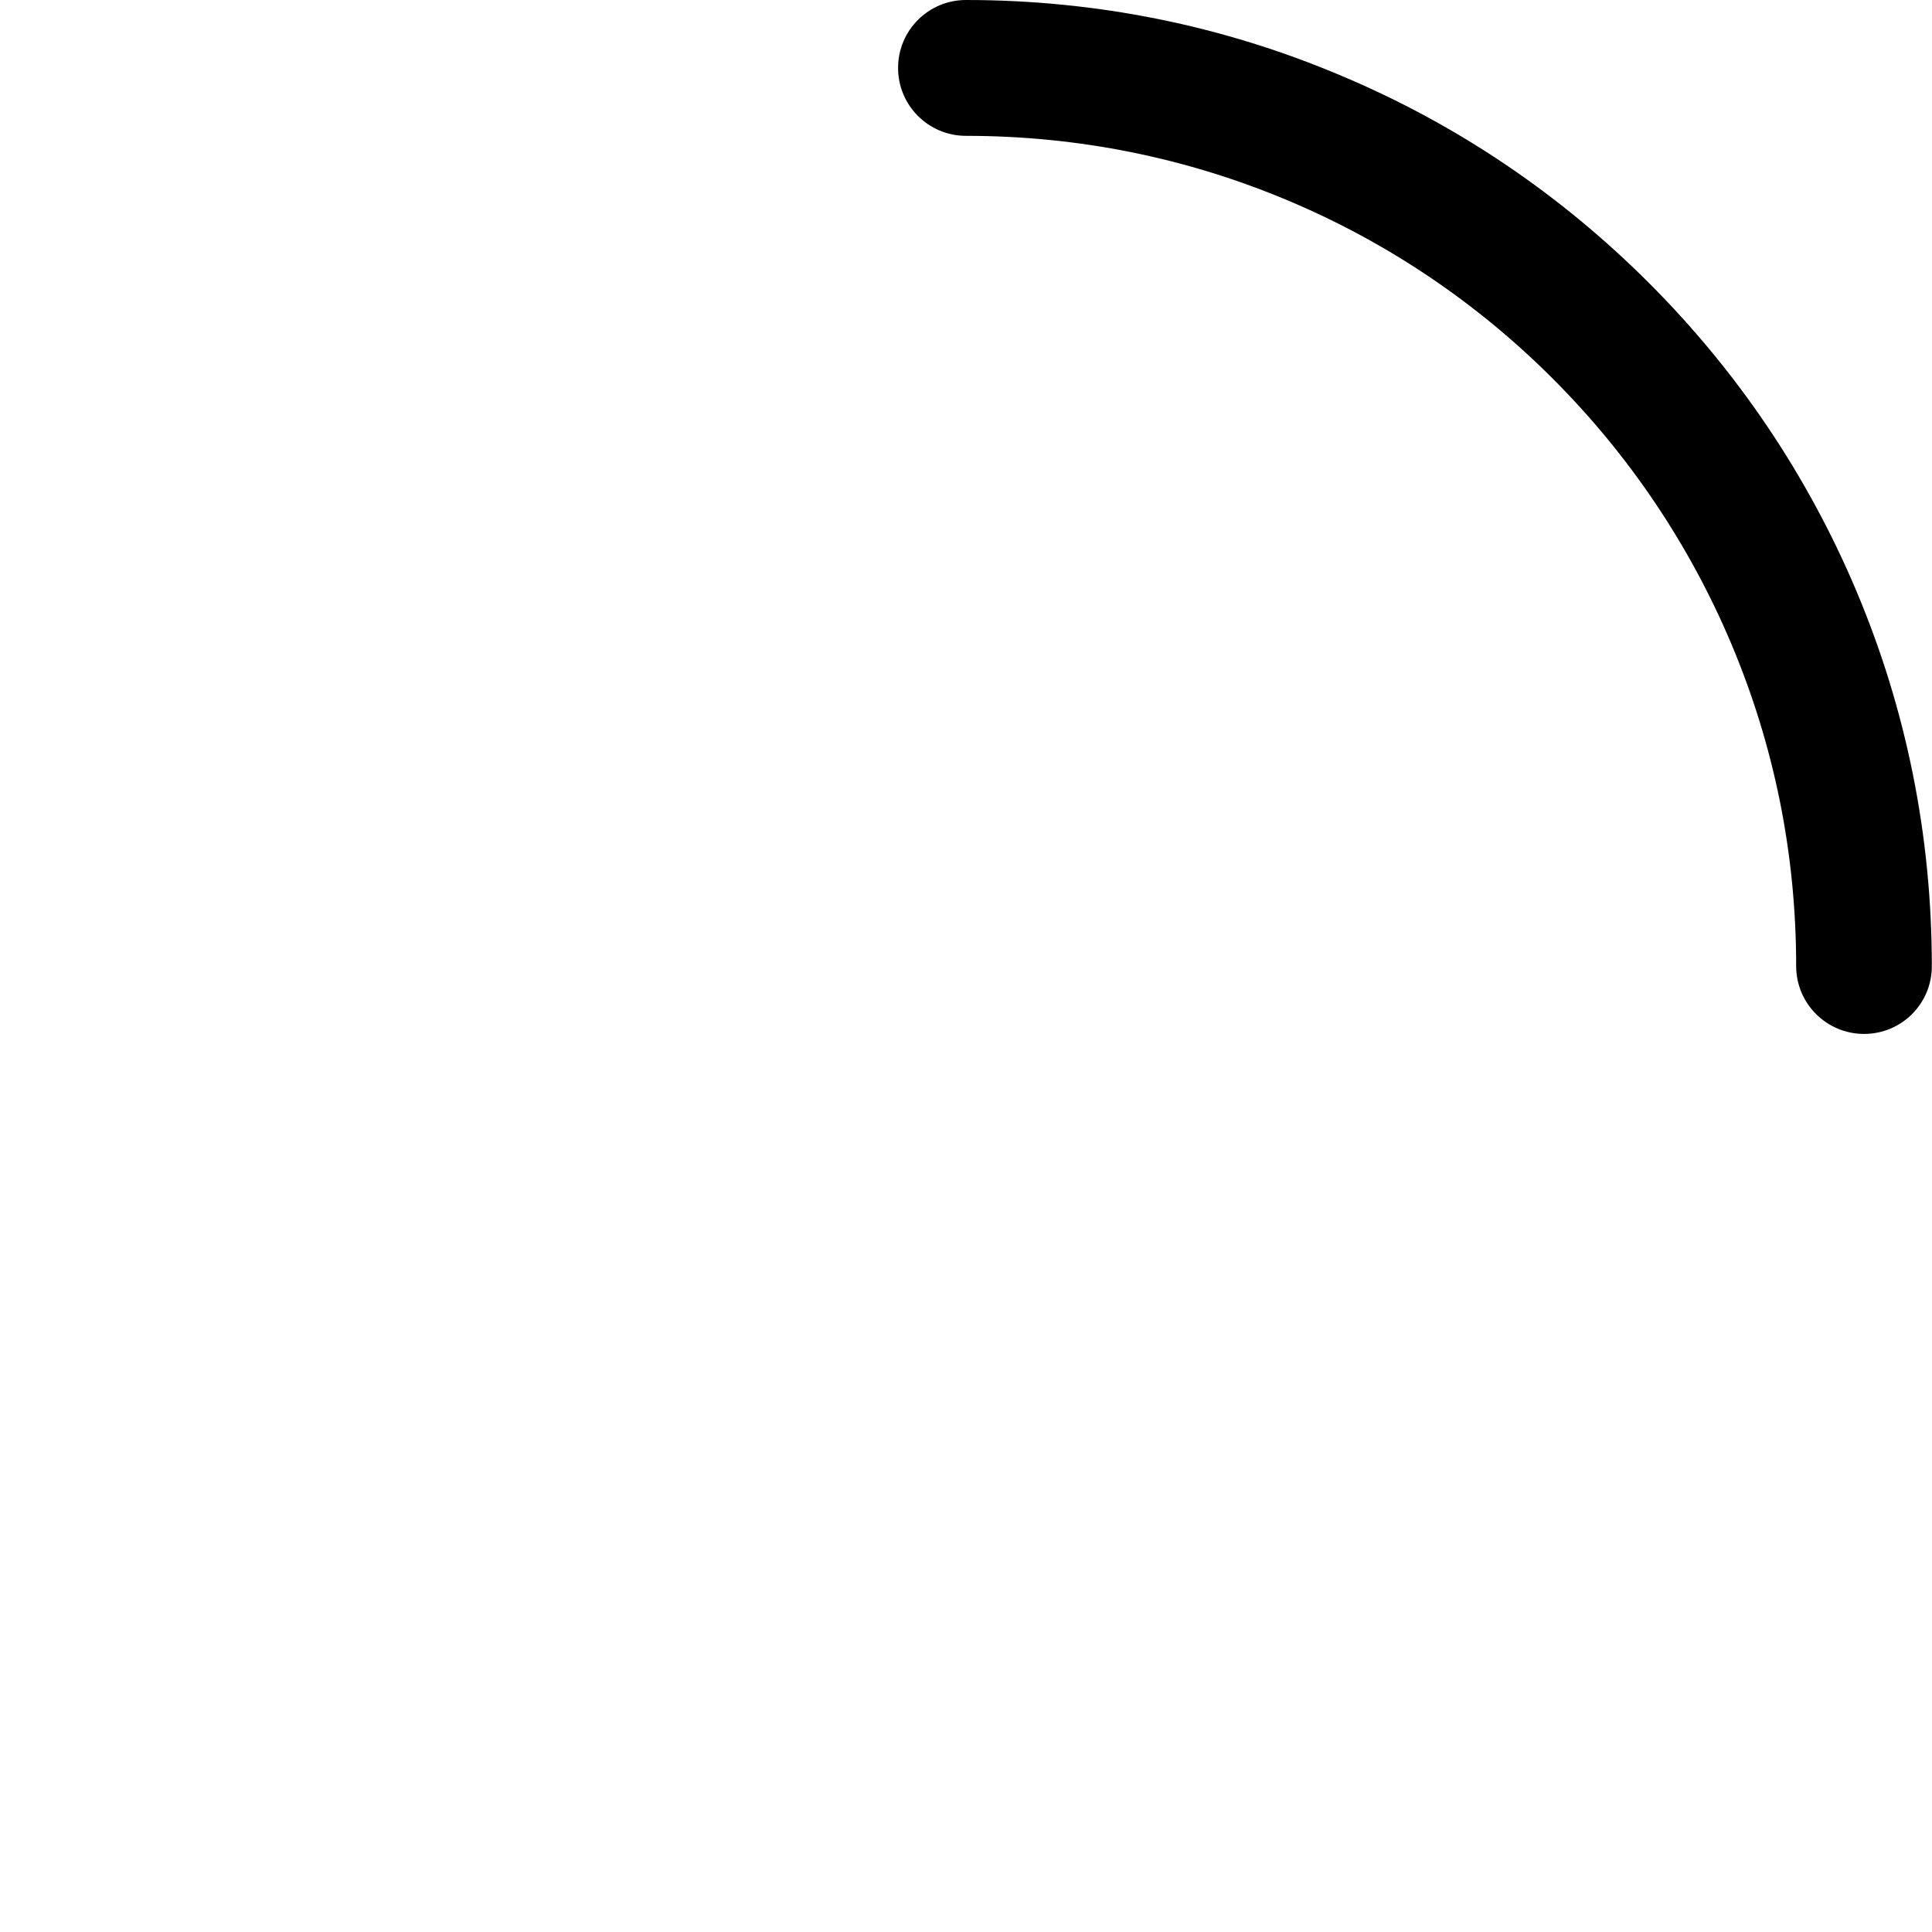
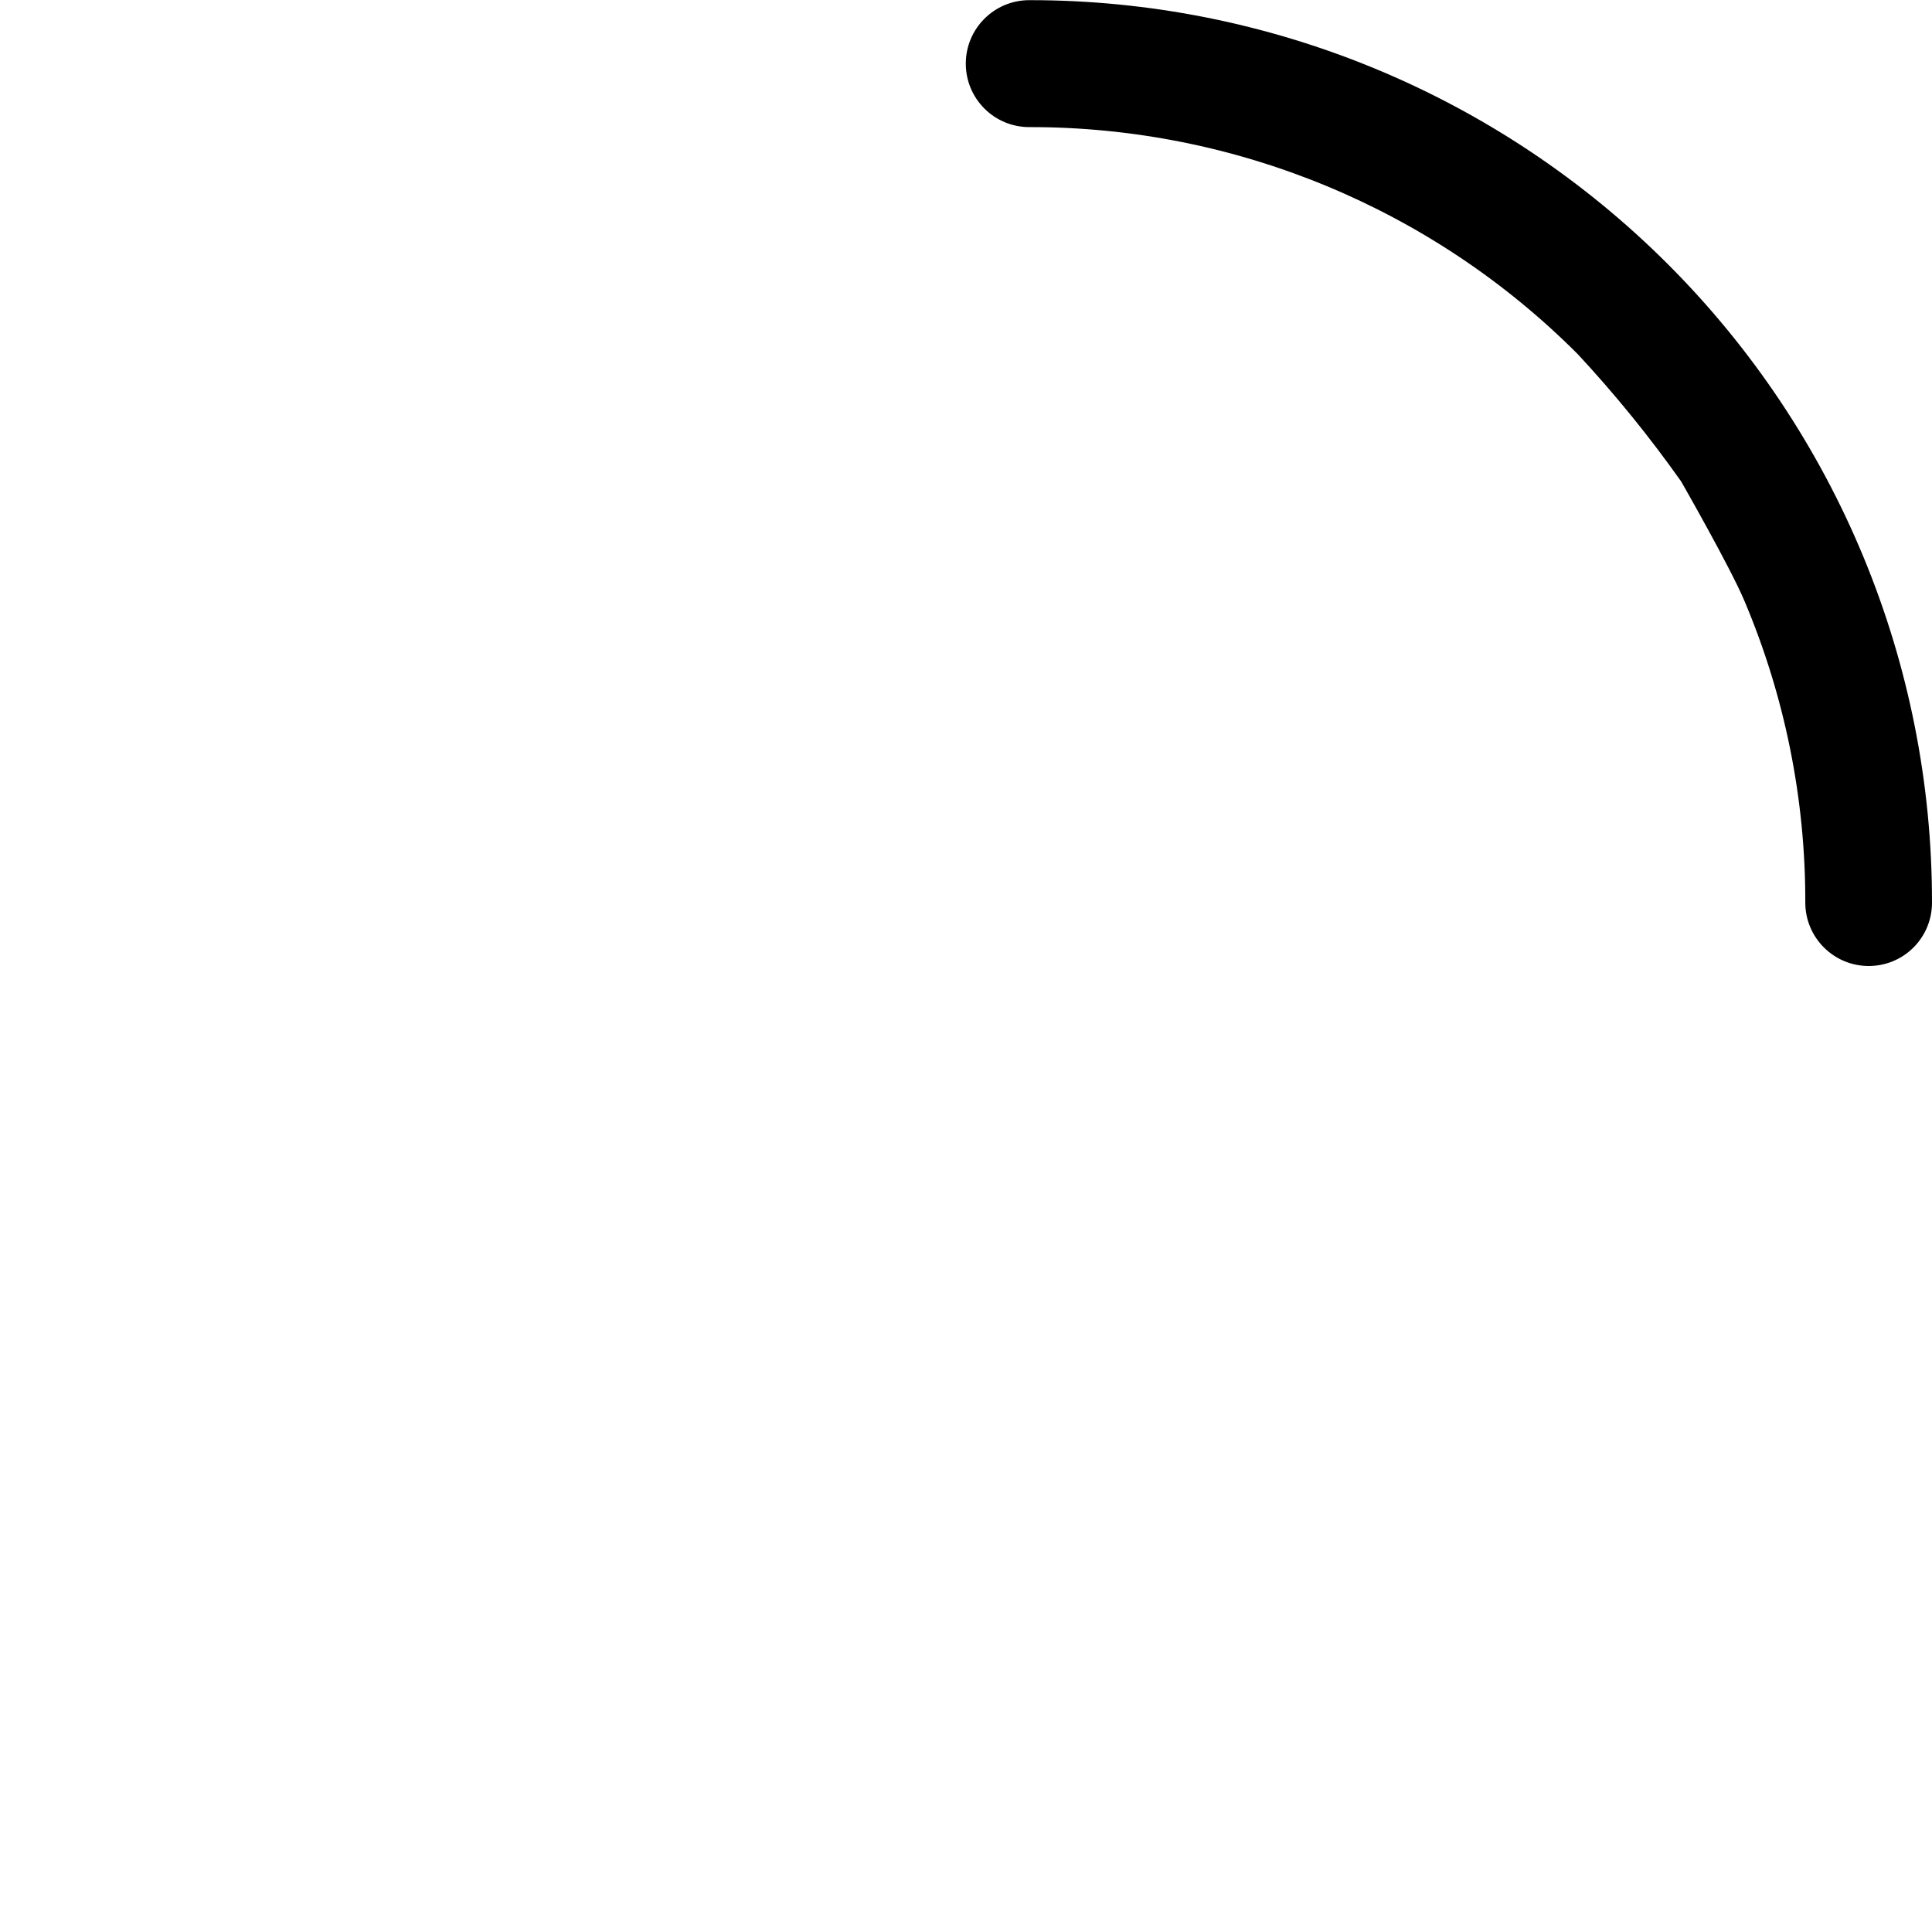
- <svg xmlns="http://www.w3.org/2000/svg" version="1.2" viewBox="0 0 1024 1024" focusable="false" data-icon="loading" width="1em" height="1em" fill="currentColor" aria-hidden="true">
-   <path d="M988 548c-19.9 0-36-16.1-36-36 0-59.4-11.6-117-34.6-171.3a440.45 440.45 0 00-94.3-139.9 437.71 437.71 0 00-139.9-94.3C629 83.6 571.4 72 512 72c-19.9 0-36-16.1-36-36s16.1-36 36-36c69.1 0 136.2 13.5 199.3 40.3C772.3 66 827 103 874 150c47 47 83.9 101.8 109.7 162.7 26.7 63.1 40.2 130.2 40.2 199.3.1 19.9-16 36-35.9 36z" />
+ <svg xmlns="http://www.w3.org/2000/svg" width="24" height="24" viewBox="0 0 24 24">
+   <path id="Path_3" d="M487.214,12a.788.788,0,0,1-.788-.788,9.562,9.562,0,0,0-.758-3.752c-.177-.419-.784-1.479-.784-1.479A15.266,15.266,0,0,0,483.6,4.4a9.6,9.6,0,0,0-6.814-2.821.788.788,0,0,1,0-1.577A11.2,11.2,0,0,1,488,11.214.785.785,0,0,1,487.214,12Z" transform="translate(-464)" />
</svg>
